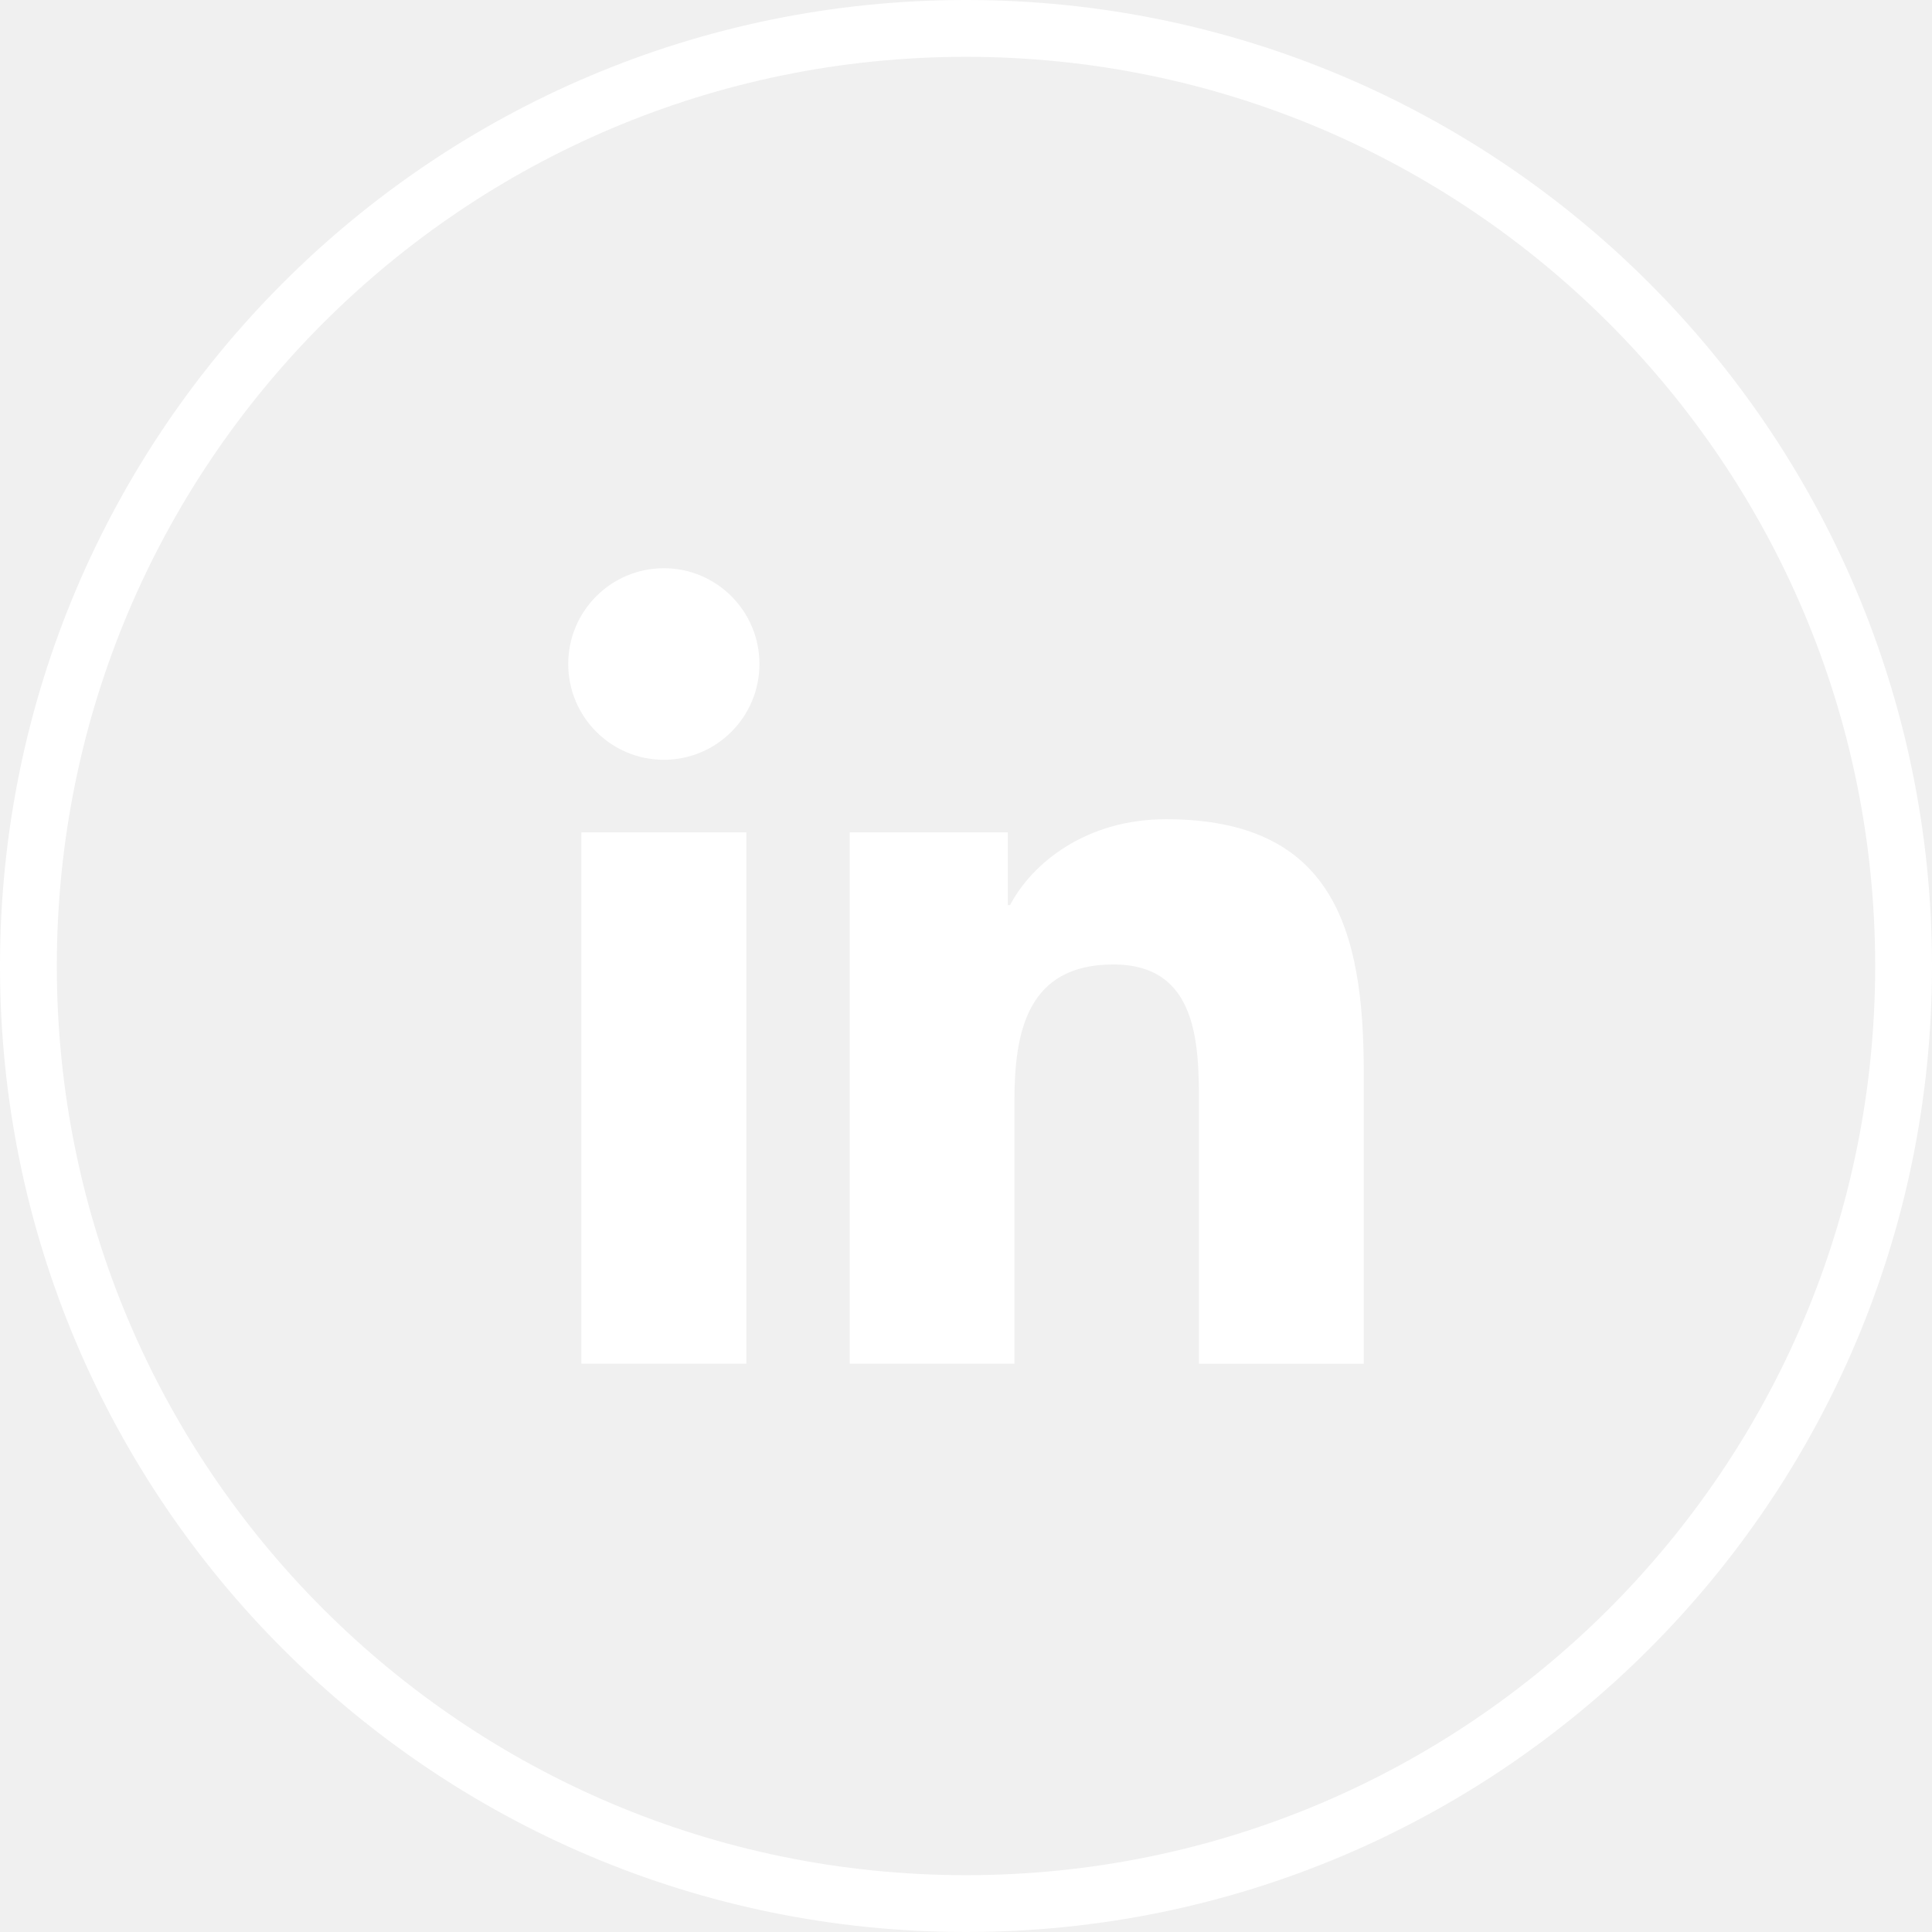
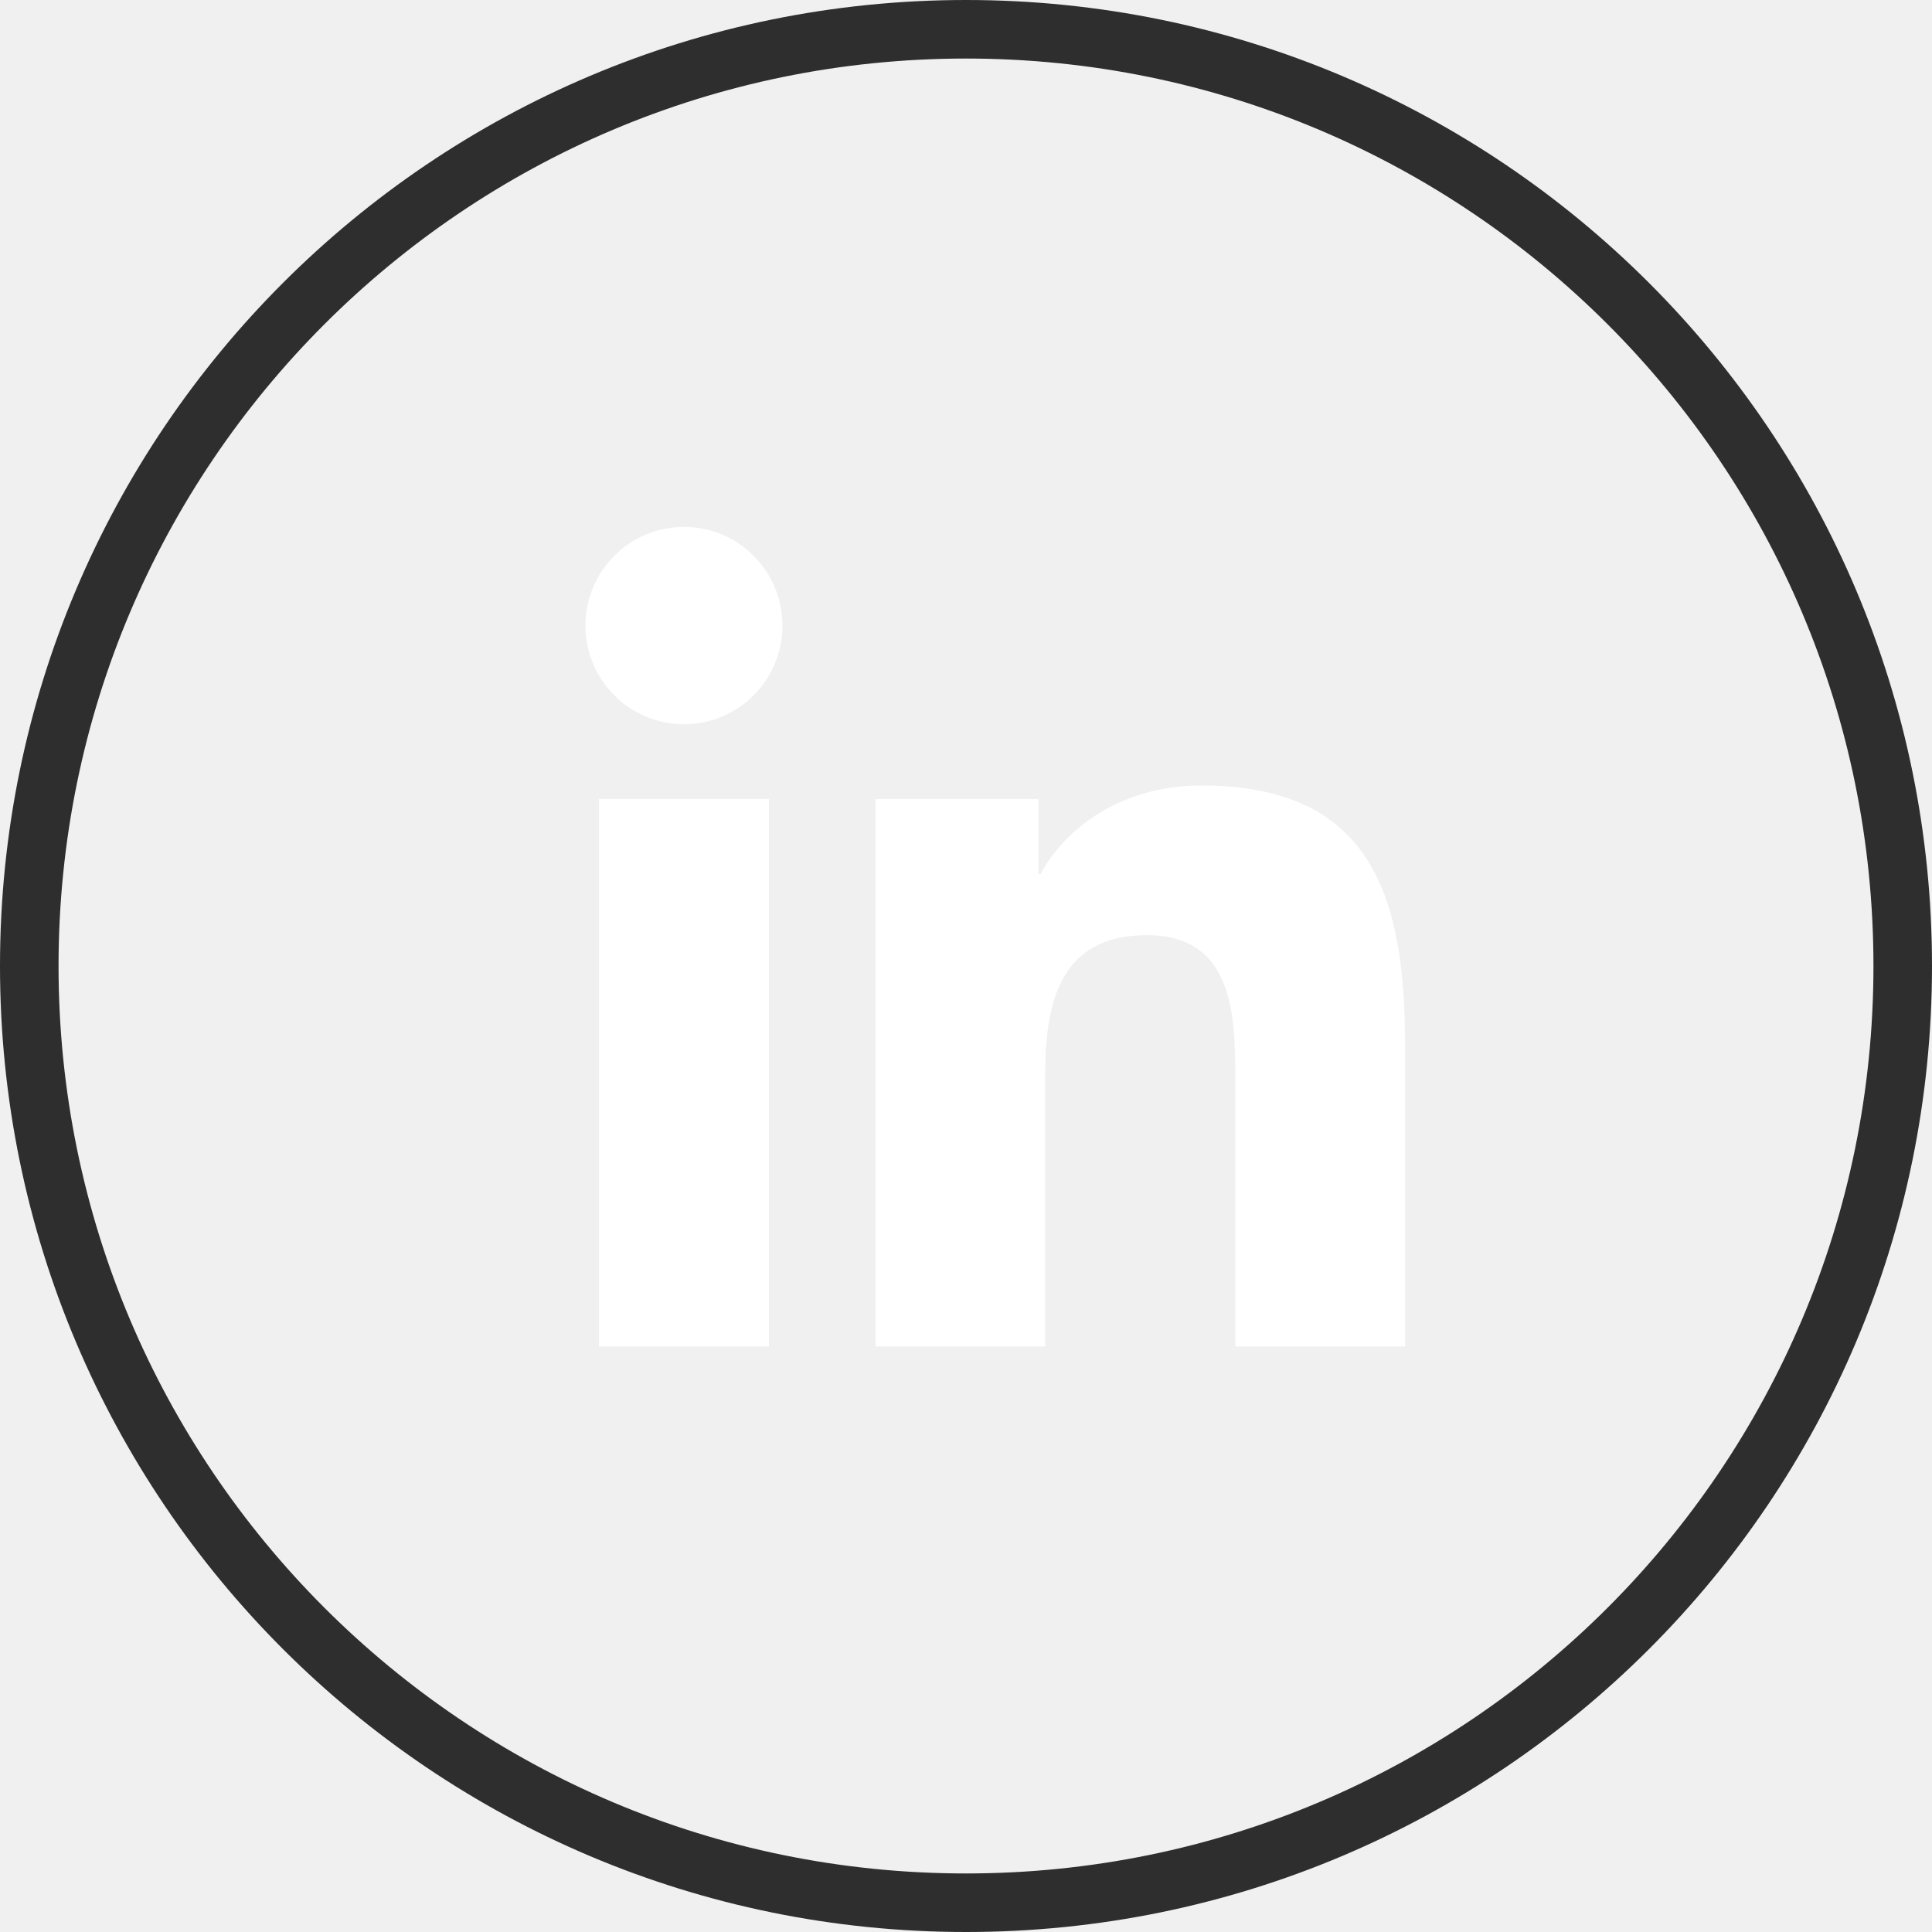
- <svg xmlns="http://www.w3.org/2000/svg" width="34" height="34" viewBox="0 0 34 34" fill="none">
-   <path d="M11.683 13.371C12.612 13.371 13.365 12.616 13.365 11.685C13.365 10.755 12.612 10 11.683 10C10.753 10 10 10.755 10 11.685C10 12.616 10.753 13.371 11.683 13.371Z" fill="white" />
-   <path d="M14.954 14.648V23.999H17.852V19.375C17.852 18.155 18.081 16.973 19.592 16.973C21.081 16.973 21.1 18.368 21.1 19.452V24H24V18.872C24 16.353 23.459 14.417 20.519 14.417C19.108 14.417 18.162 15.193 17.776 15.927H17.736V14.648H14.954V14.648ZM10.231 14.648H13.134V23.999H10.231V14.648Z" fill="white" />
-   <circle cx="17" cy="17" r="16.5" stroke="white" />
+ <svg xmlns="http://www.w3.org/2000/svg" width="33" height="33" viewBox="0 0 33 33" fill="none">
+   <path d="M11.683 12.371C12.612 12.371 13.365 11.616 13.365 10.685C13.365 9.755 12.612 9 11.683 9C10.753 9 10 9.755 10 10.685C10 11.616 10.753 12.371 11.683 12.371Z" fill="white" />
+   <path d="M14.954 13.648V22.999H17.852V18.375C17.852 17.155 18.082 15.973 19.592 15.973C21.082 15.973 21.1 17.368 21.1 18.452V23H24V17.872C24 15.353 23.459 13.417 20.52 13.417C19.108 13.417 18.162 14.193 17.776 14.927H17.736V13.648H14.954ZM10.231 13.648H13.134V22.999H10.231V13.648Z" fill="white" />
+   <circle cx="16.5" cy="16.5" r="16" stroke="#2E2E2E" />
</svg>
